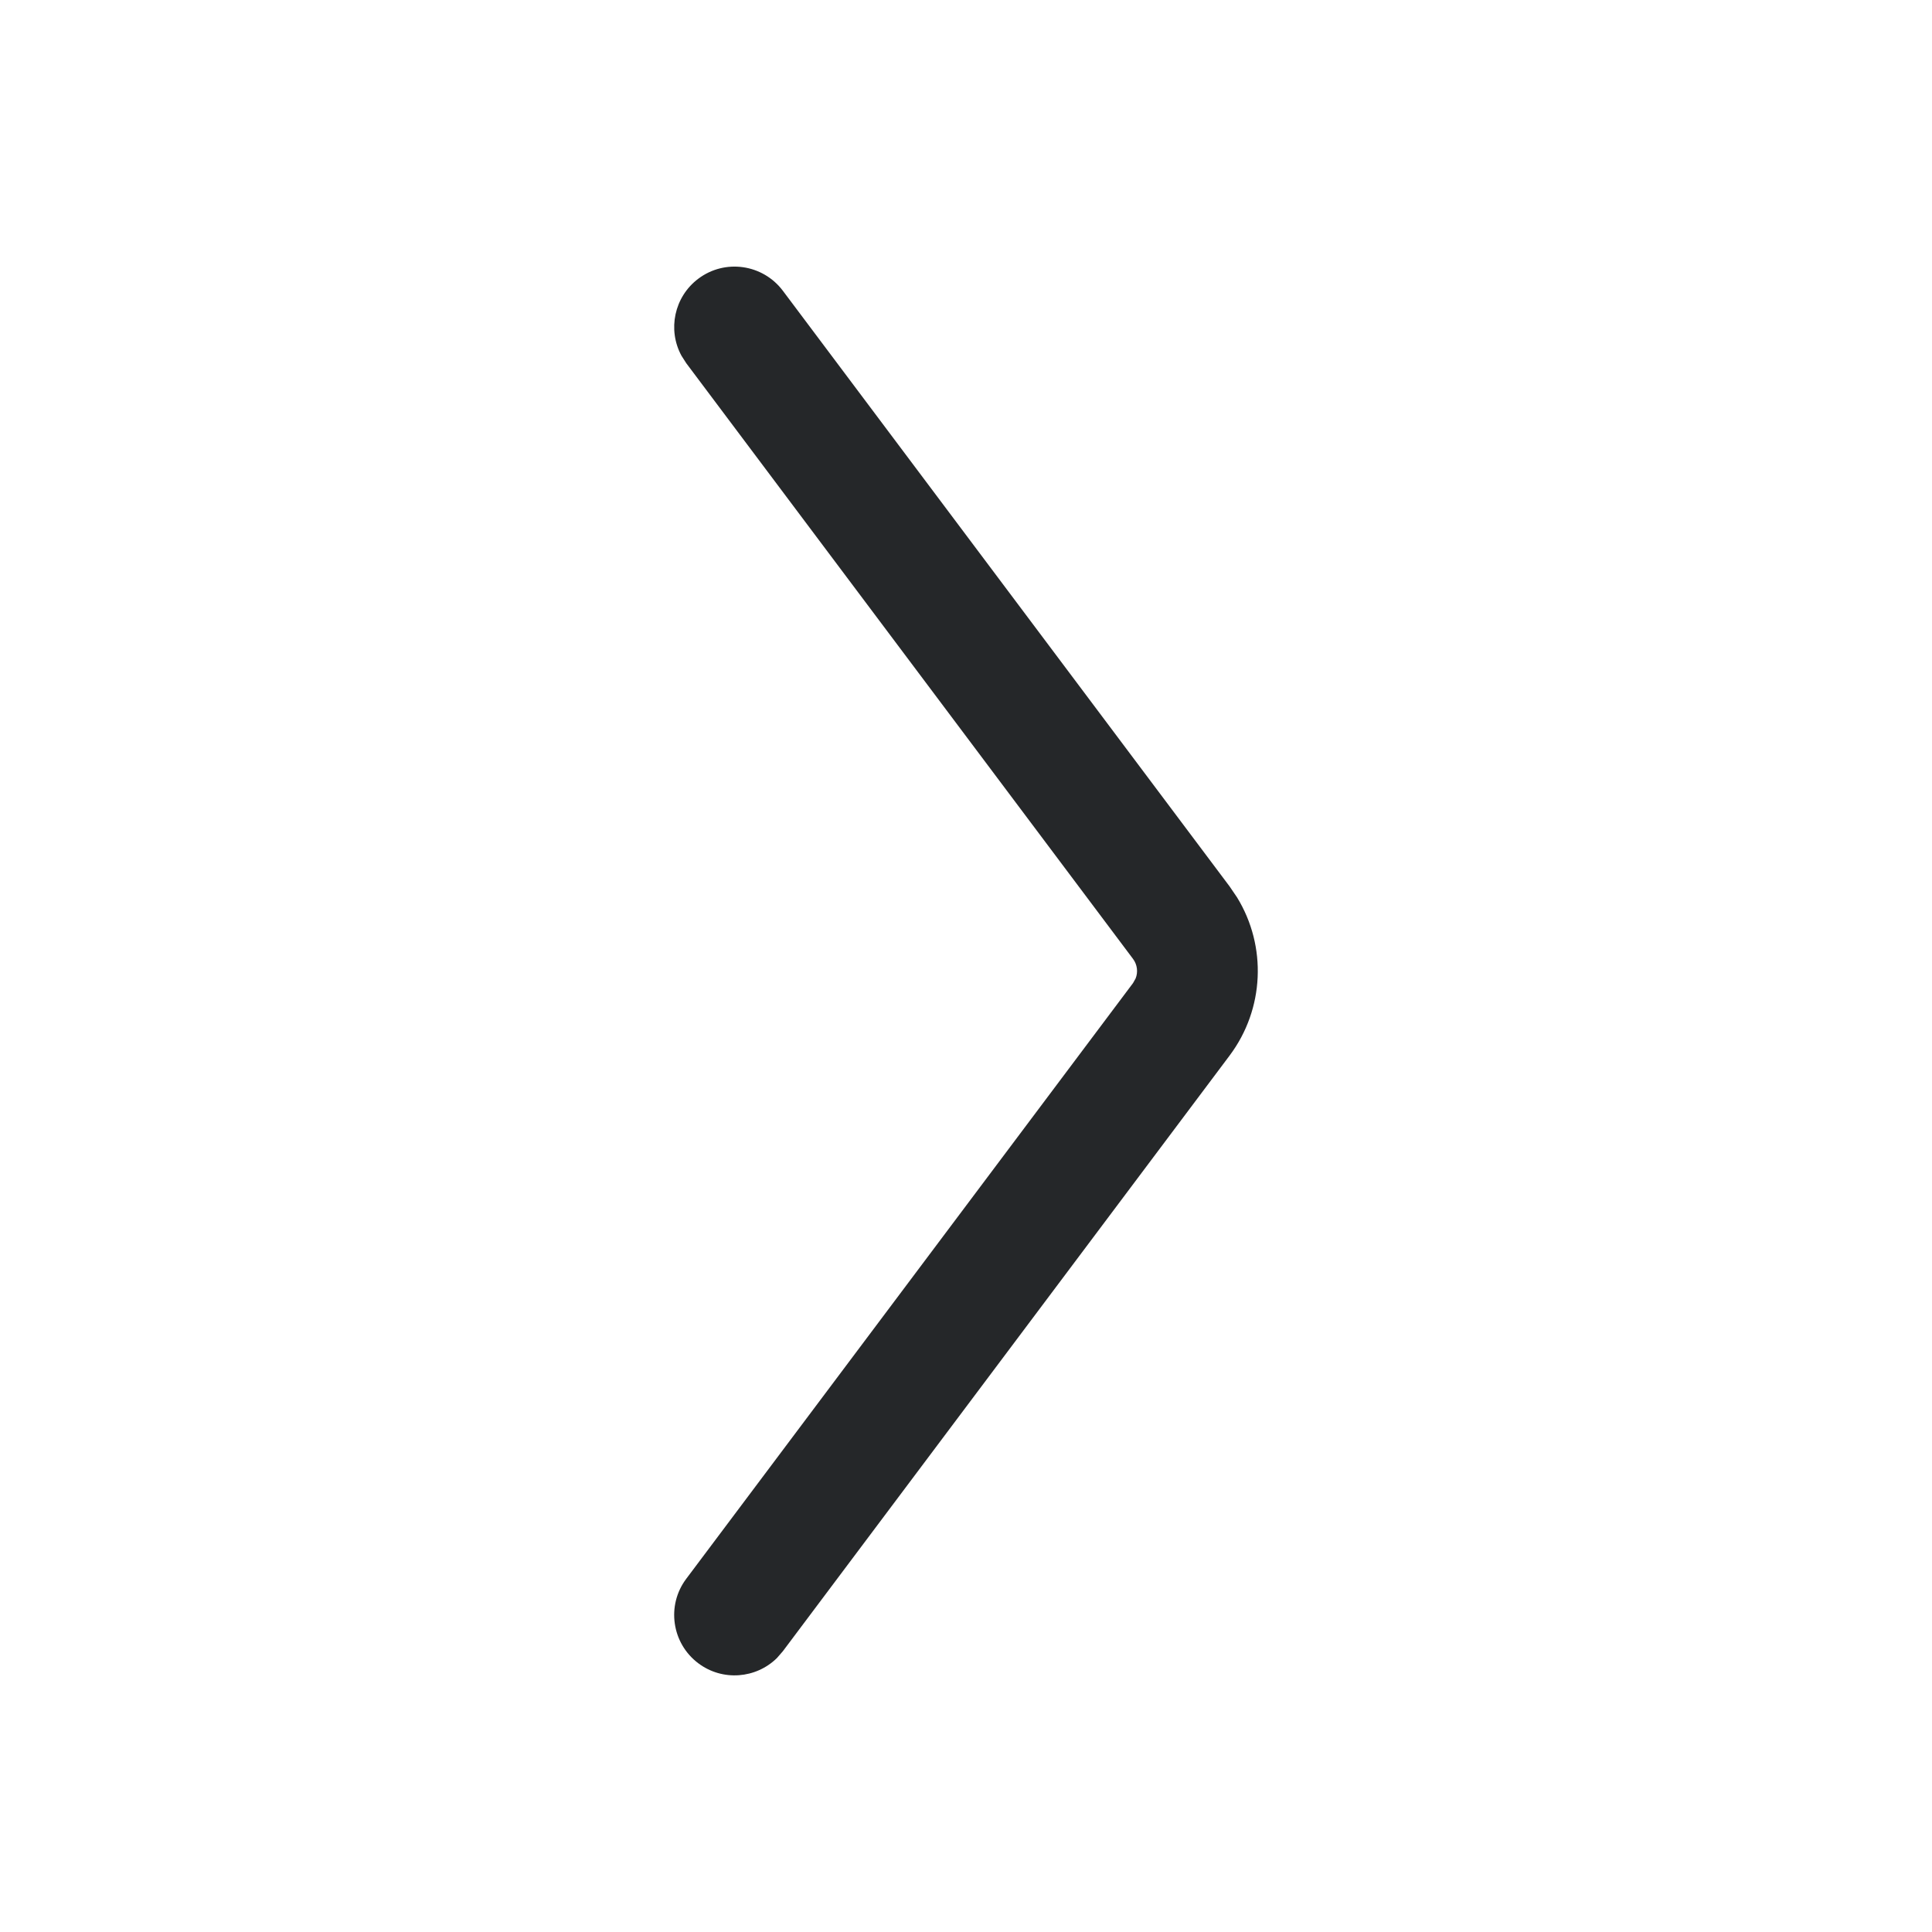
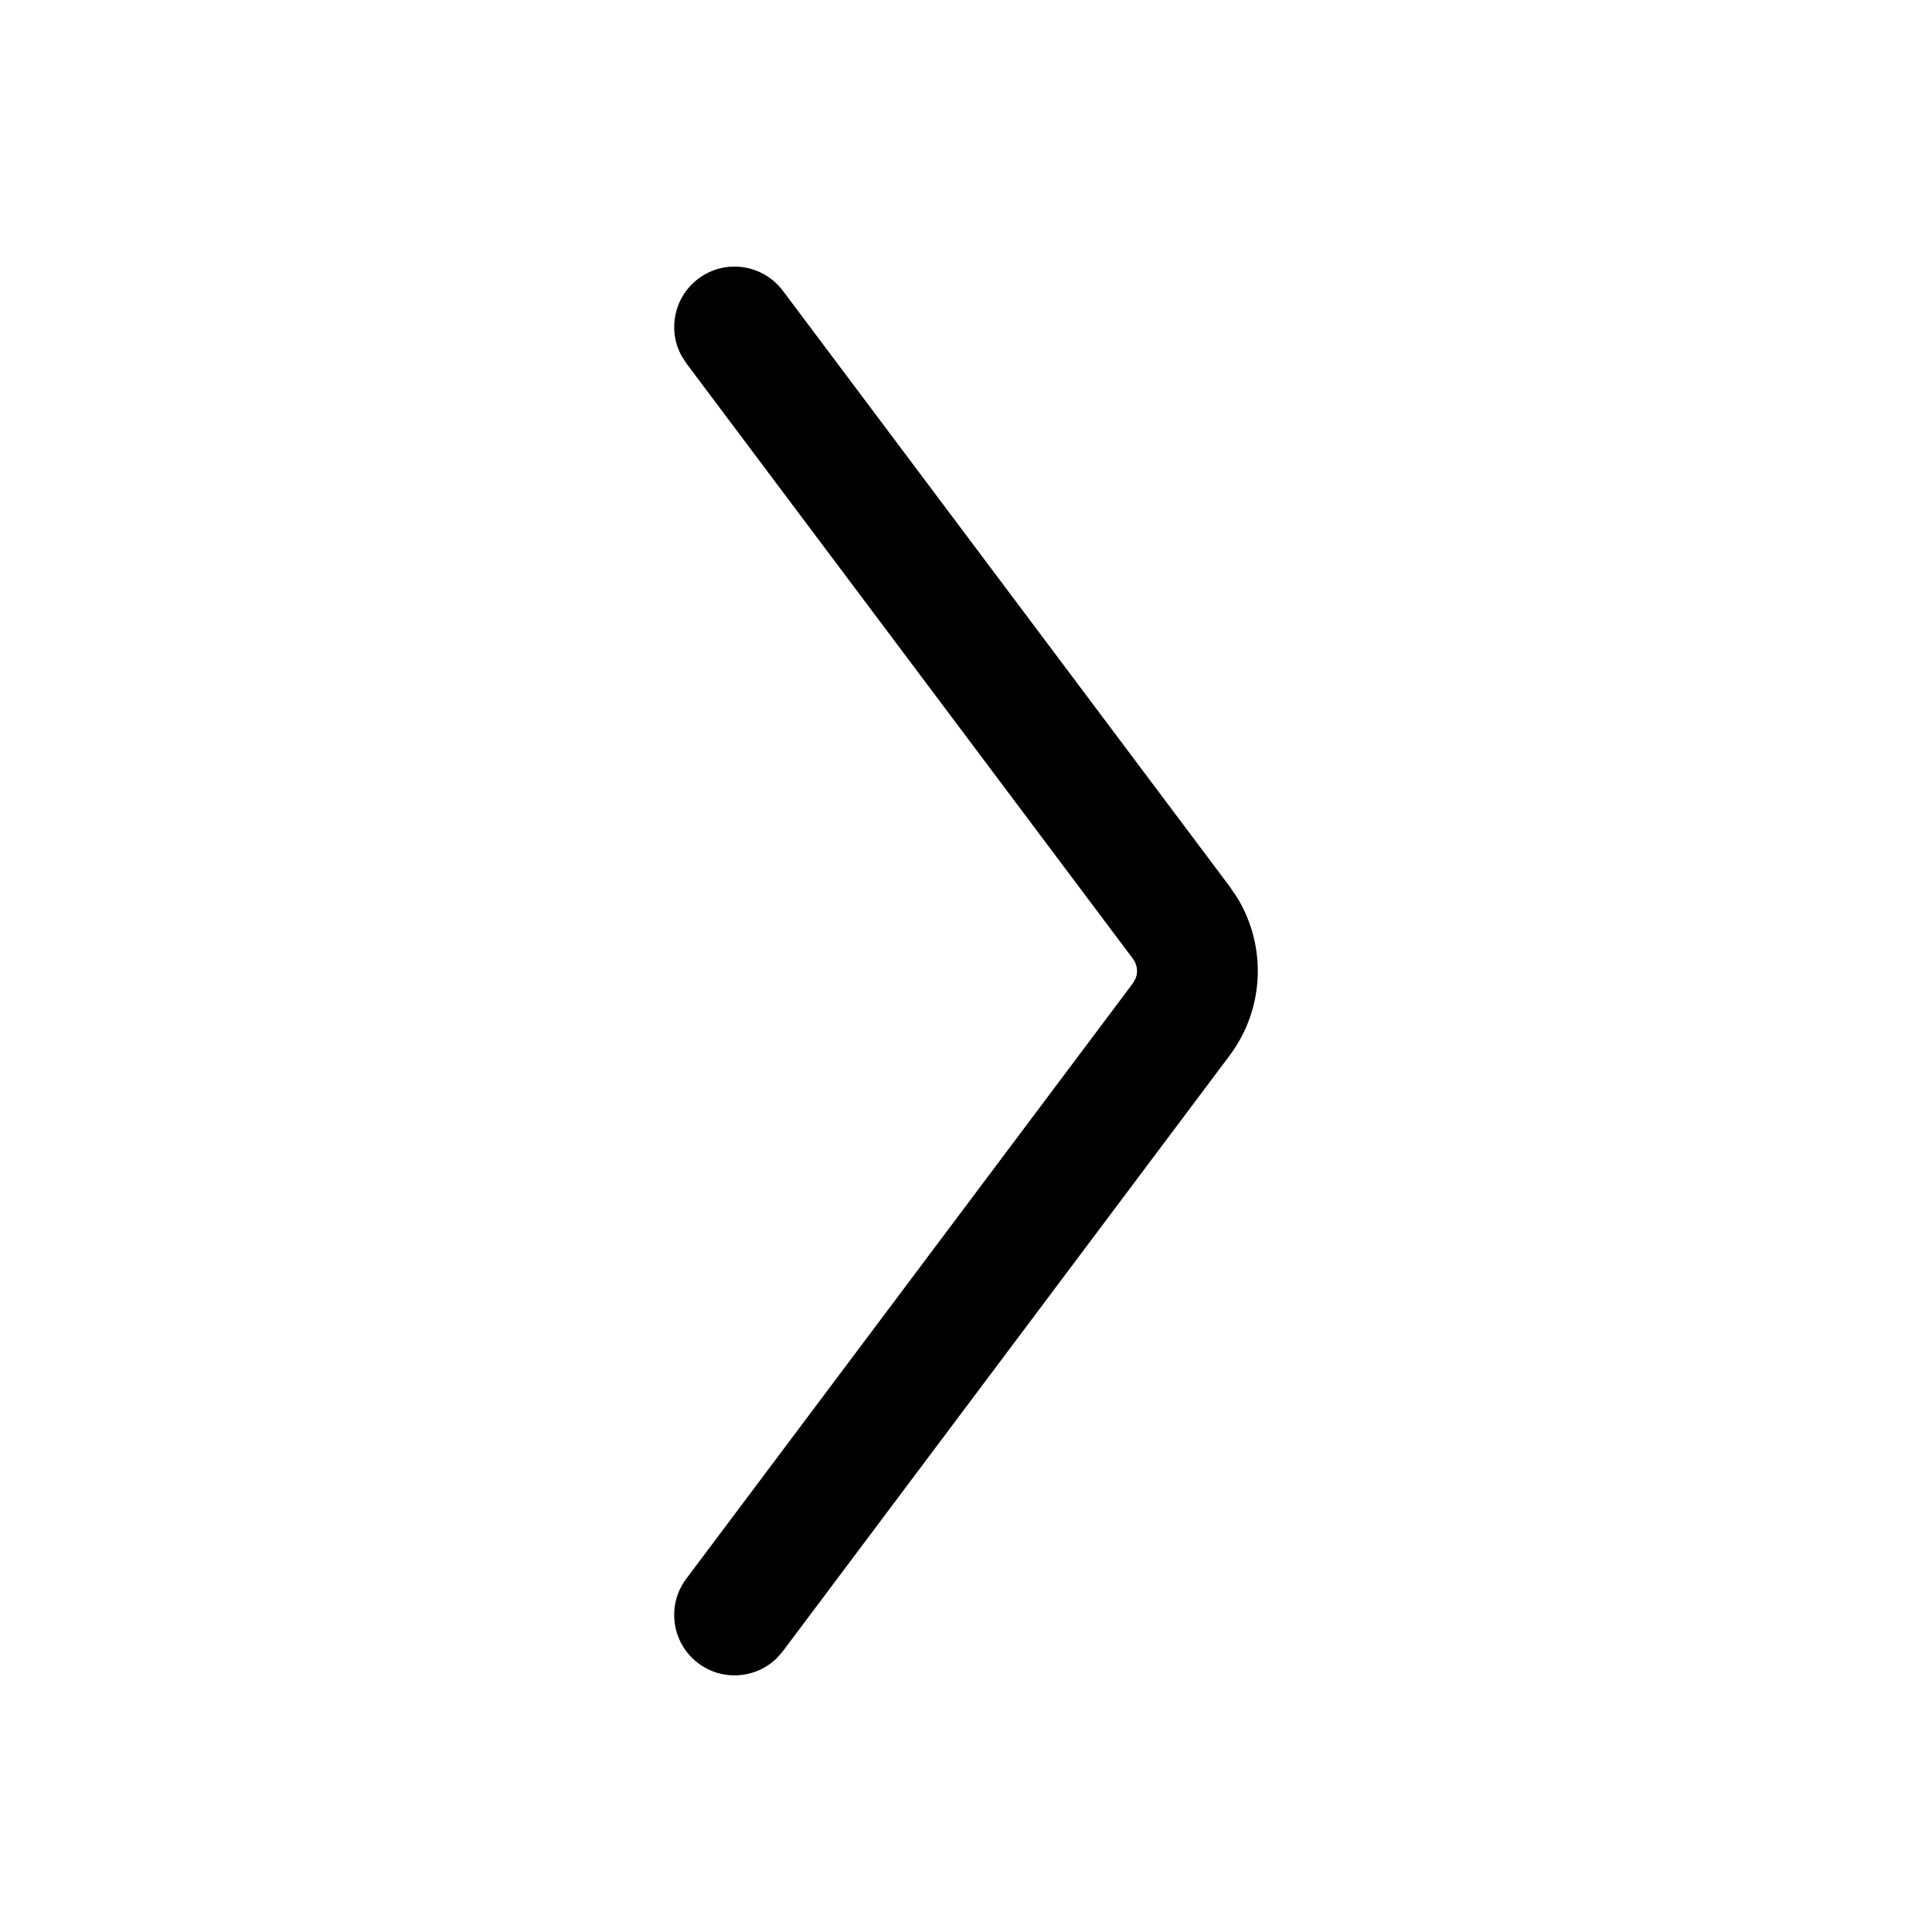
<svg xmlns="http://www.w3.org/2000/svg" width="24" height="24" viewBox="0 0 24 24">
  <g fill="none" fill-rule="evenodd">
-     <g>
-       <g>
-         <g>
-           <g>
-             <path fill="#252729" d="M3.4 8.55c.226-.301.635-.384.956-.21l.094.06 7.4 5.55c.071.053.164.064.243.032l.057-.032 7.4-5.55c.331-.249.802-.181 1.05.15.226.301.191.717-.066.977l-.084.073-7.4 5.55c-.578.433-1.357.464-1.963.093l-.137-.093-7.4-5.55c-.331-.249-.399-.719-.15-1.05z" transform="translate(-811 -200) translate(629 64) translate(0 130.022) translate(182 6.165) matrix(0 1 1 0 .125 -.125)" />
-           </g>
-         </g>
-       </g>
-     </g>
+     <path fill="currentColor" d="M3.4 8.55c.226-.301.635-.384.956-.21l.094.06 7.4 5.55c.071.053.164.064.243.032l.057-.032 7.4-5.55c.331-.249.802-.181 1.05.15.226.301.191.717-.066.977l-.084.073-7.4 5.55c-.578.433-1.357.464-1.963.093l-.137-.093-7.4-5.55c-.331-.249-.399-.719-.15-1.05z" transform="translate(-811 -200) translate(629 64) translate(0 130.022) translate(182 6.165) matrix(0 1 1 0 .125 -.125)" />
  </g>
</svg>
